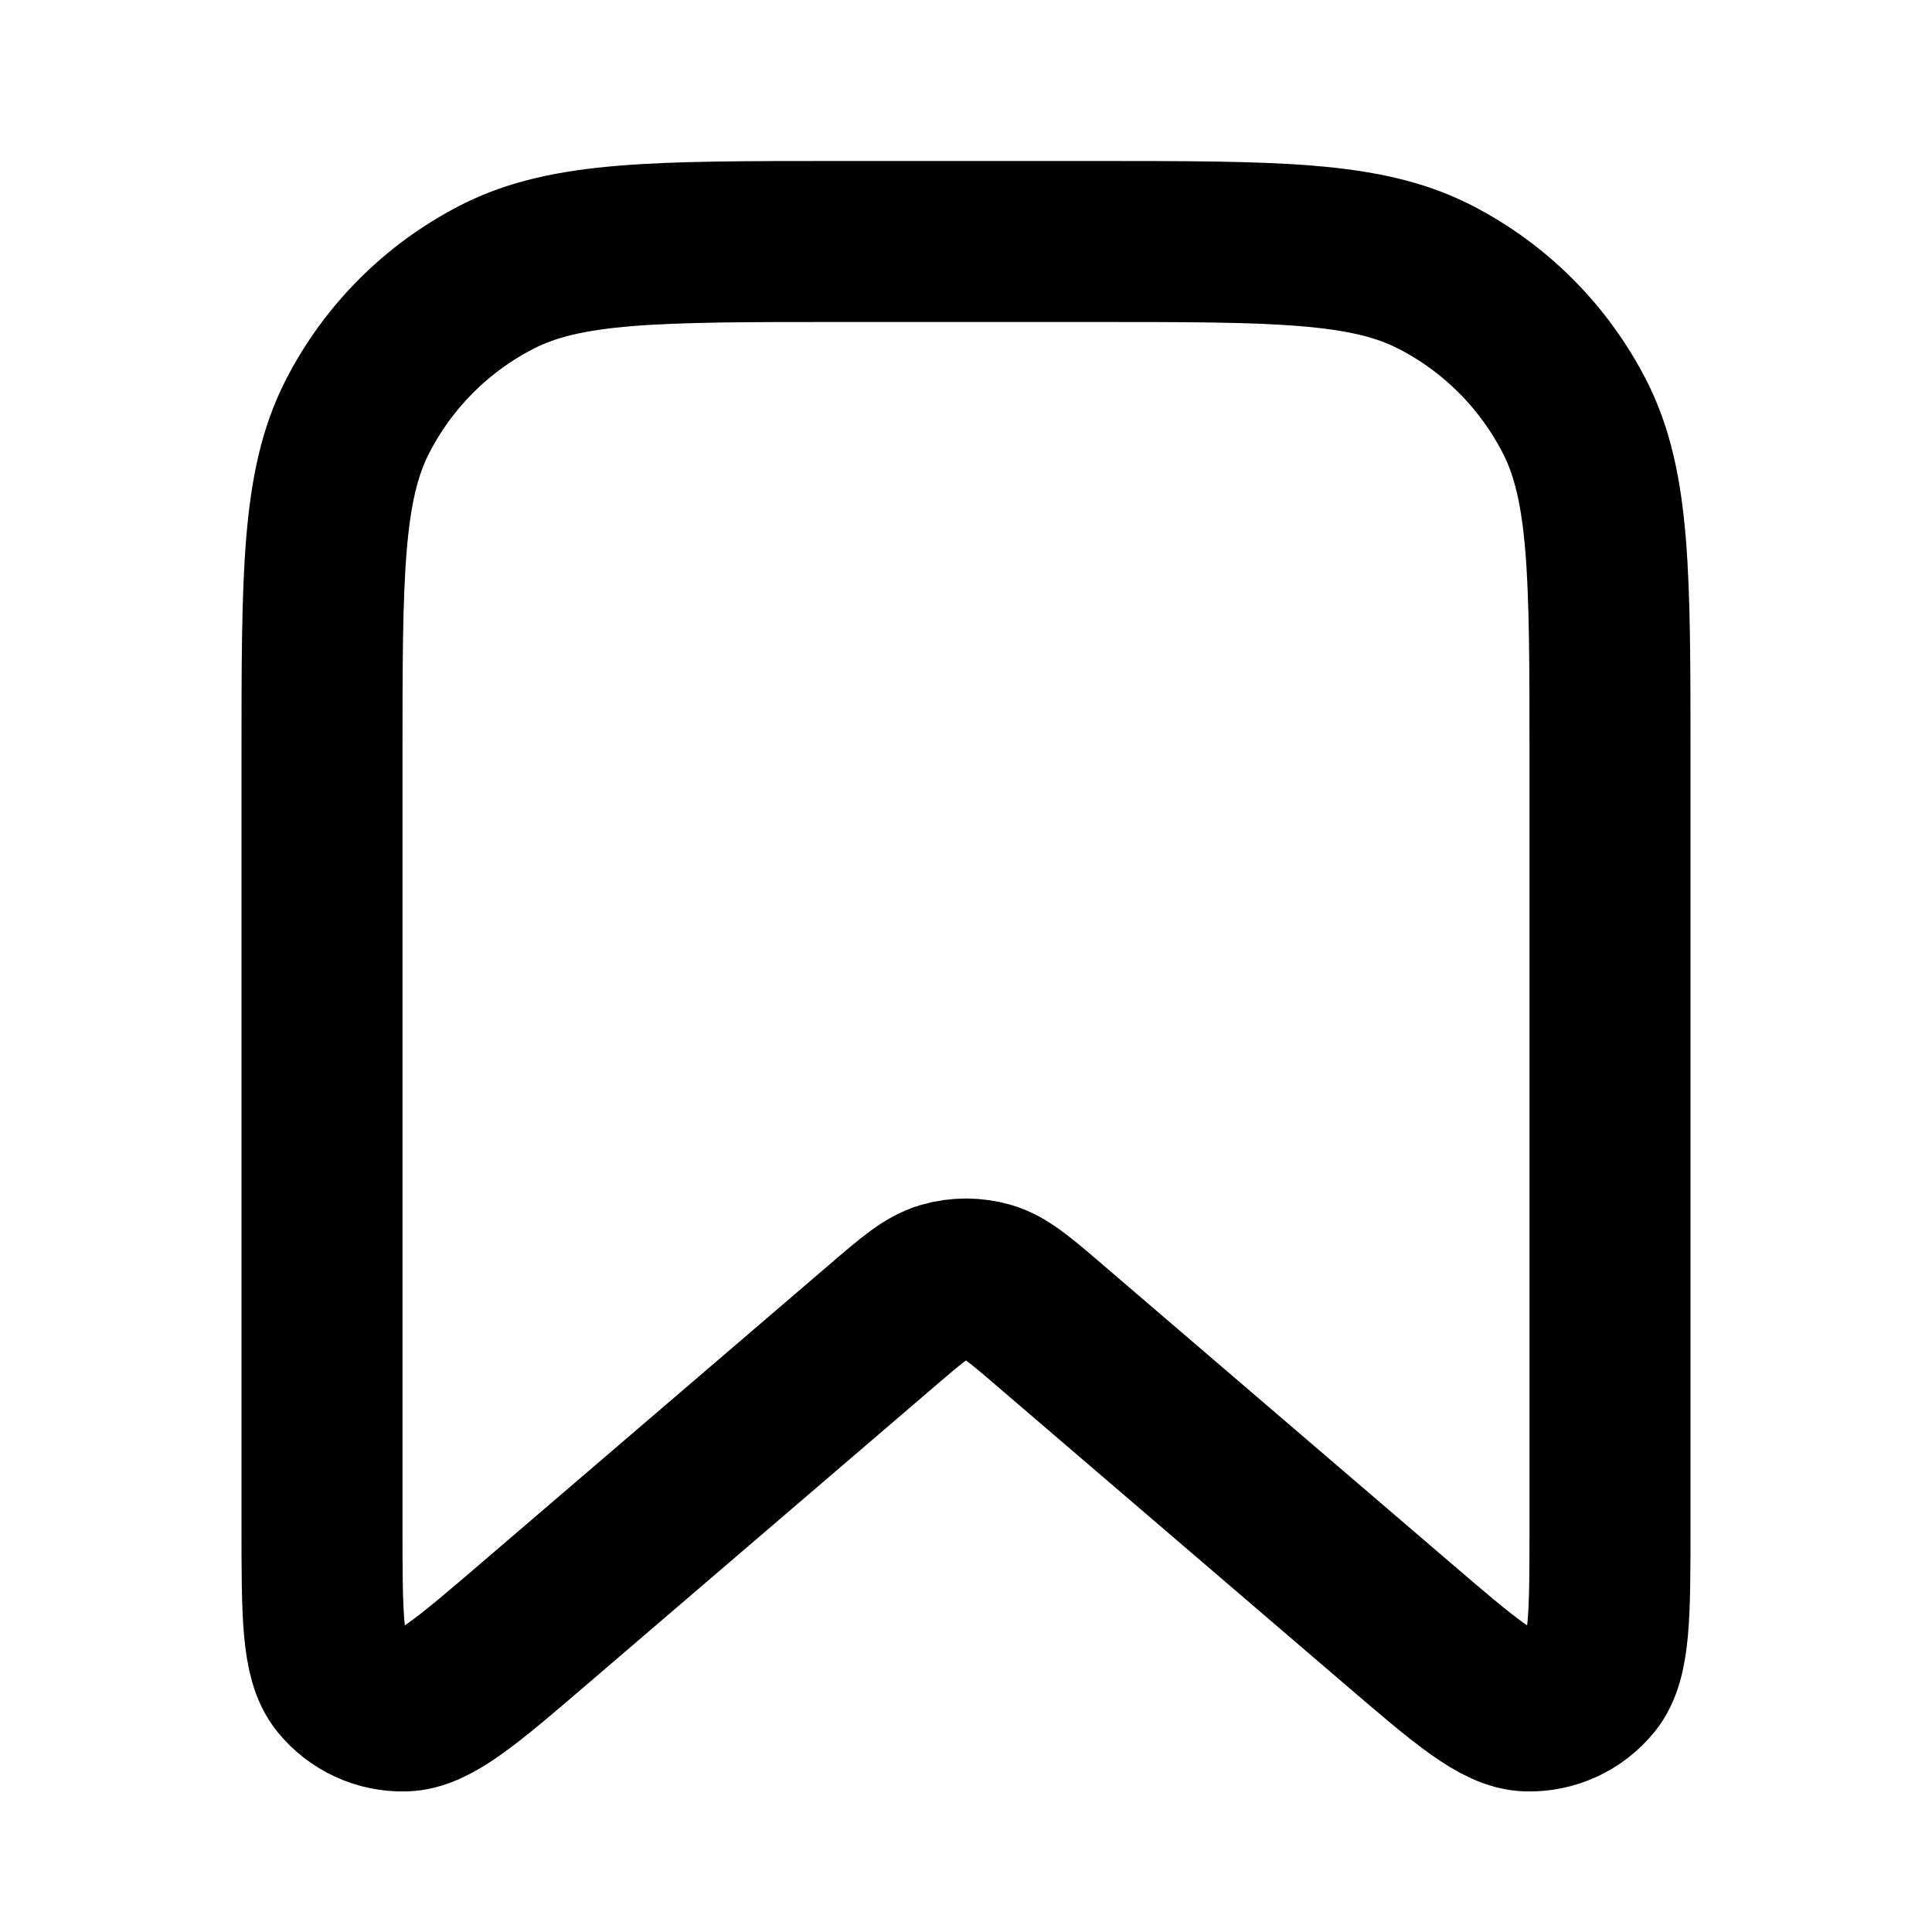
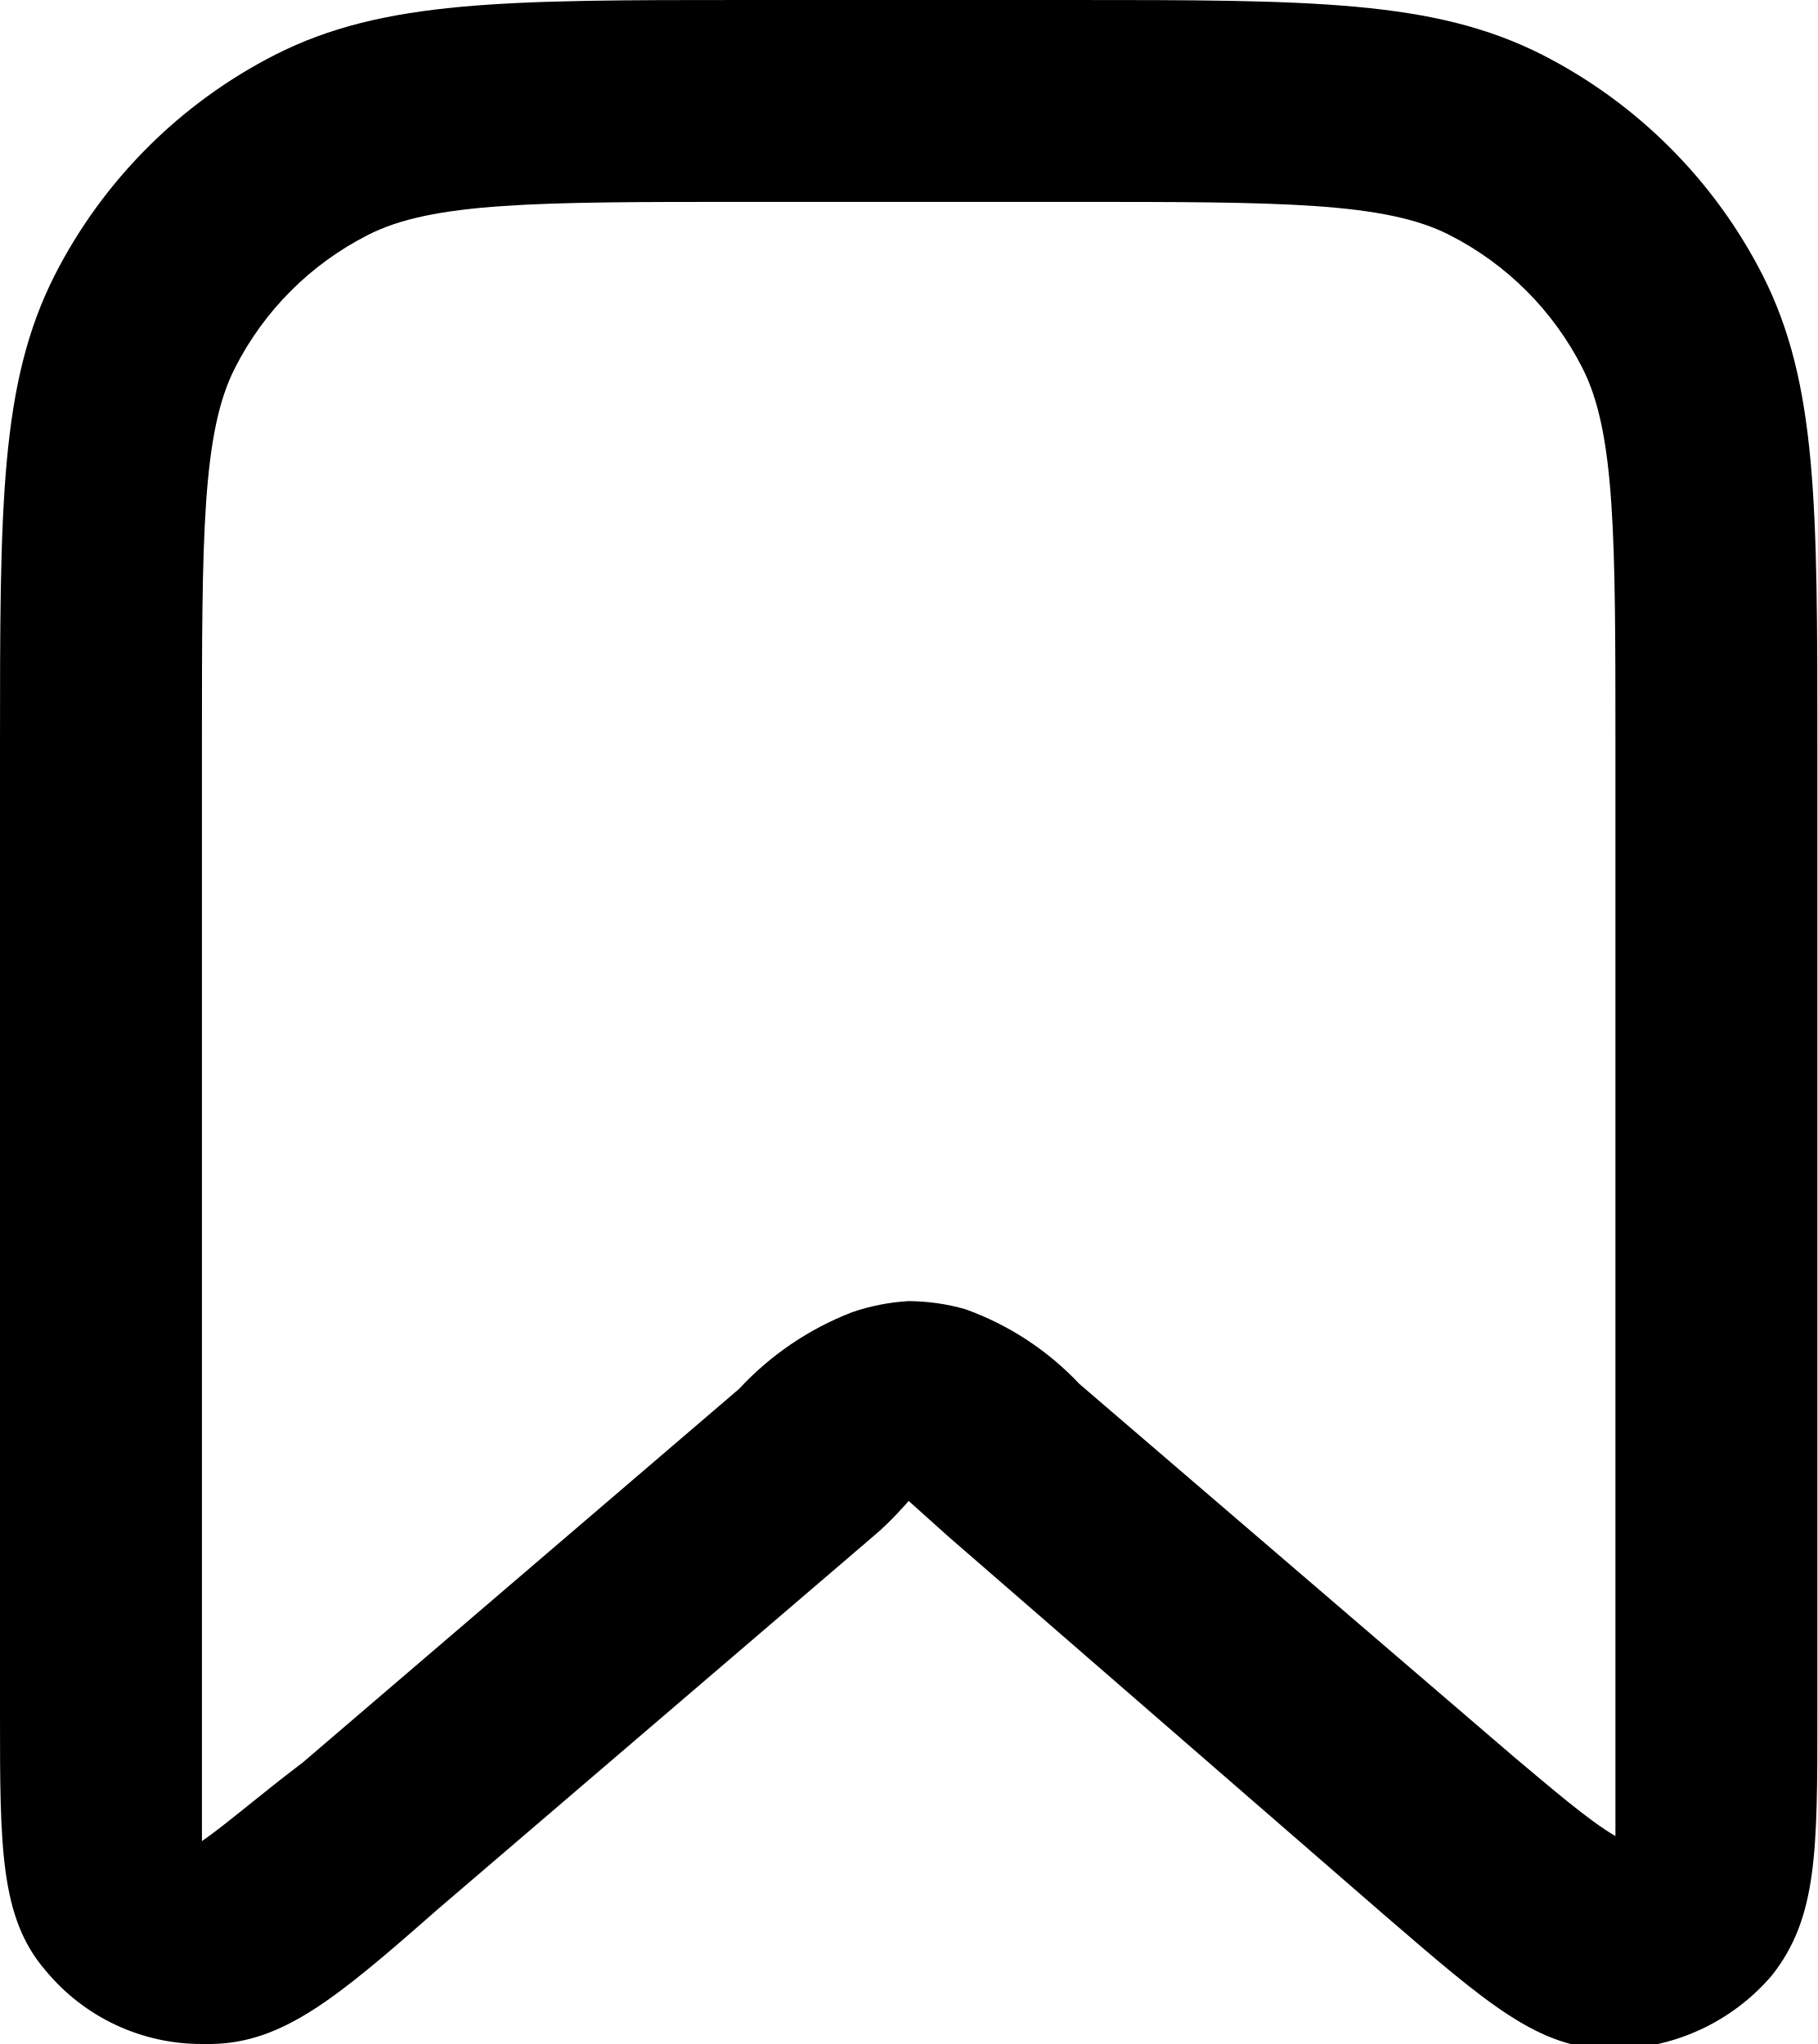
- <svg xmlns="http://www.w3.org/2000/svg" width="24" height="24" viewBox="0 0 24 24" fill="none">
-   <path fill-rule="evenodd" clip-rule="evenodd" d="M4 9.4C4 7.16 4 6.04 4.436 5.184C4.819 4.431 5.431 3.819 6.184 3.436C7.04 3 8.16 3 10.4 3H13.6C15.84 3 16.96 3 17.816 3.436C18.569 3.819 19.18 4.431 19.564 5.184C20 6.04 20 7.16 20 9.4V18.95C20 20.057 20 20.61 19.775 20.886C19.58 21.126 19.284 21.262 18.975 21.254C18.619 21.245 18.199 20.885 17.359 20.165L13.041 16.464C12.672 16.147 12.487 15.989 12.28 15.928C12.097 15.875 11.903 15.875 11.72 15.928C11.513 15.989 11.328 16.147 10.959 16.464L6.641 20.165C5.801 20.885 5.381 21.245 5.025 21.254C4.716 21.262 4.42 21.126 4.225 20.886C4 20.61 4 20.057 4 18.95V9.4Z" stroke="black" stroke-width="2" stroke-linejoin="round" />
+ <svg xmlns="http://www.w3.org/2000/svg" viewBox="0 0 18 20.25">
+   <g id="Layer_2" data-name="Layer 2">
+     <g id="saved">
+       <path d="M2,20.25a2,2,0,0,1-1.55-.73C0,19,0,18.29,0,17V7.4C0,5,0,3.8.54,2.73A5,5,0,0,1,2.73.54C3.8,0,5,0,7.4,0h3.2c2.4,0,3.6,0,4.67.54a5,5,0,0,1,2.19,2.19C18,3.8,18,5,18,7.4V17c0,1.34,0,2-.45,2.57a2.08,2.08,0,0,1-1.6.73c-.71,0-1.22-.45-2.23-1.32L9.39,15.22,9,14.87s-.18.21-.35.35l-4.32,3.7c-1,.88-1.53,1.32-2.24,1.33Zm7-7.36a2.1,2.1,0,0,1,.56.08,2.89,2.89,0,0,1,1.13.74L15,17.41c.37.31.74.63,1,.78,0-.26,0-.76,0-1.24V7.4c0-2.08,0-3.12-.33-3.76a3,3,0,0,0-1.31-1.31C13.72,2,12.68,2,10.6,2H7.4c-2.08,0-3.12,0-3.76.33A3,3,0,0,0,2.33,3.64C2,4.28,2,5.32,2,7.4V17c0,.48,0,1,0,1.24.22-.15.59-.47,1-.78l4.32-3.7A3,3,0,0,1,8.44,13,2.1,2.1,0,0,1,9,12.89Z" />
+     </g>
+   </g>
</svg>
